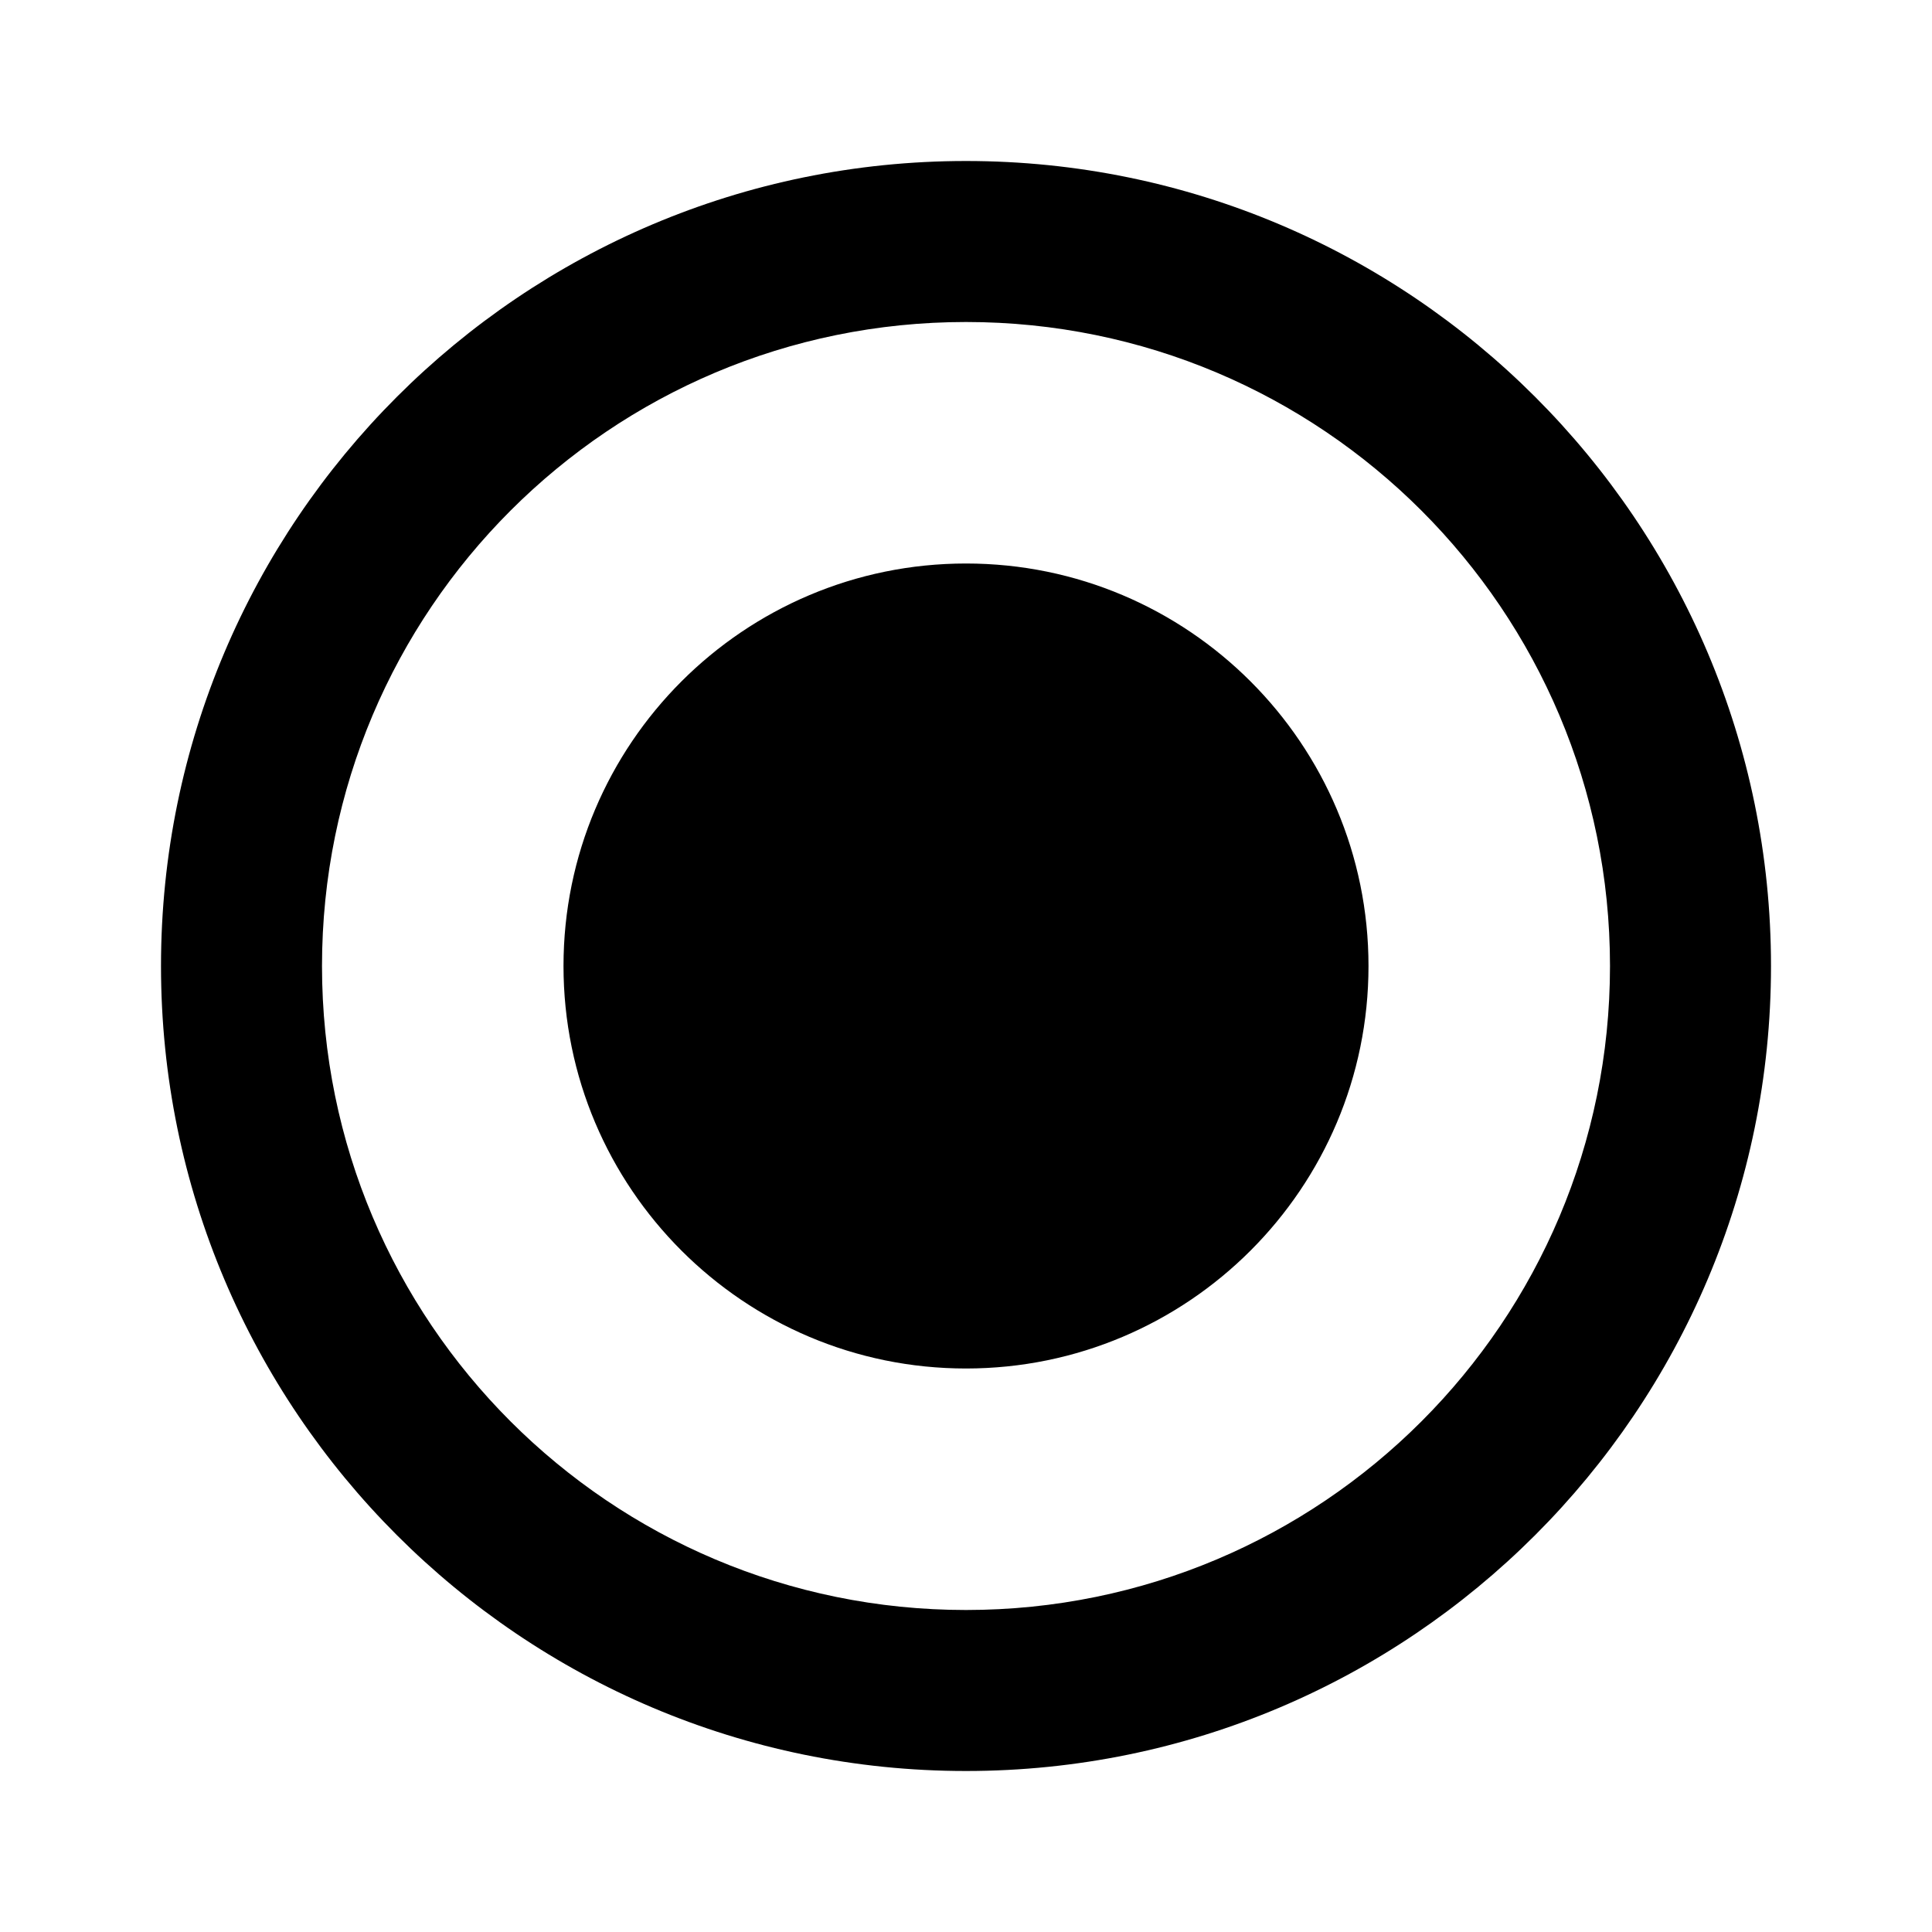
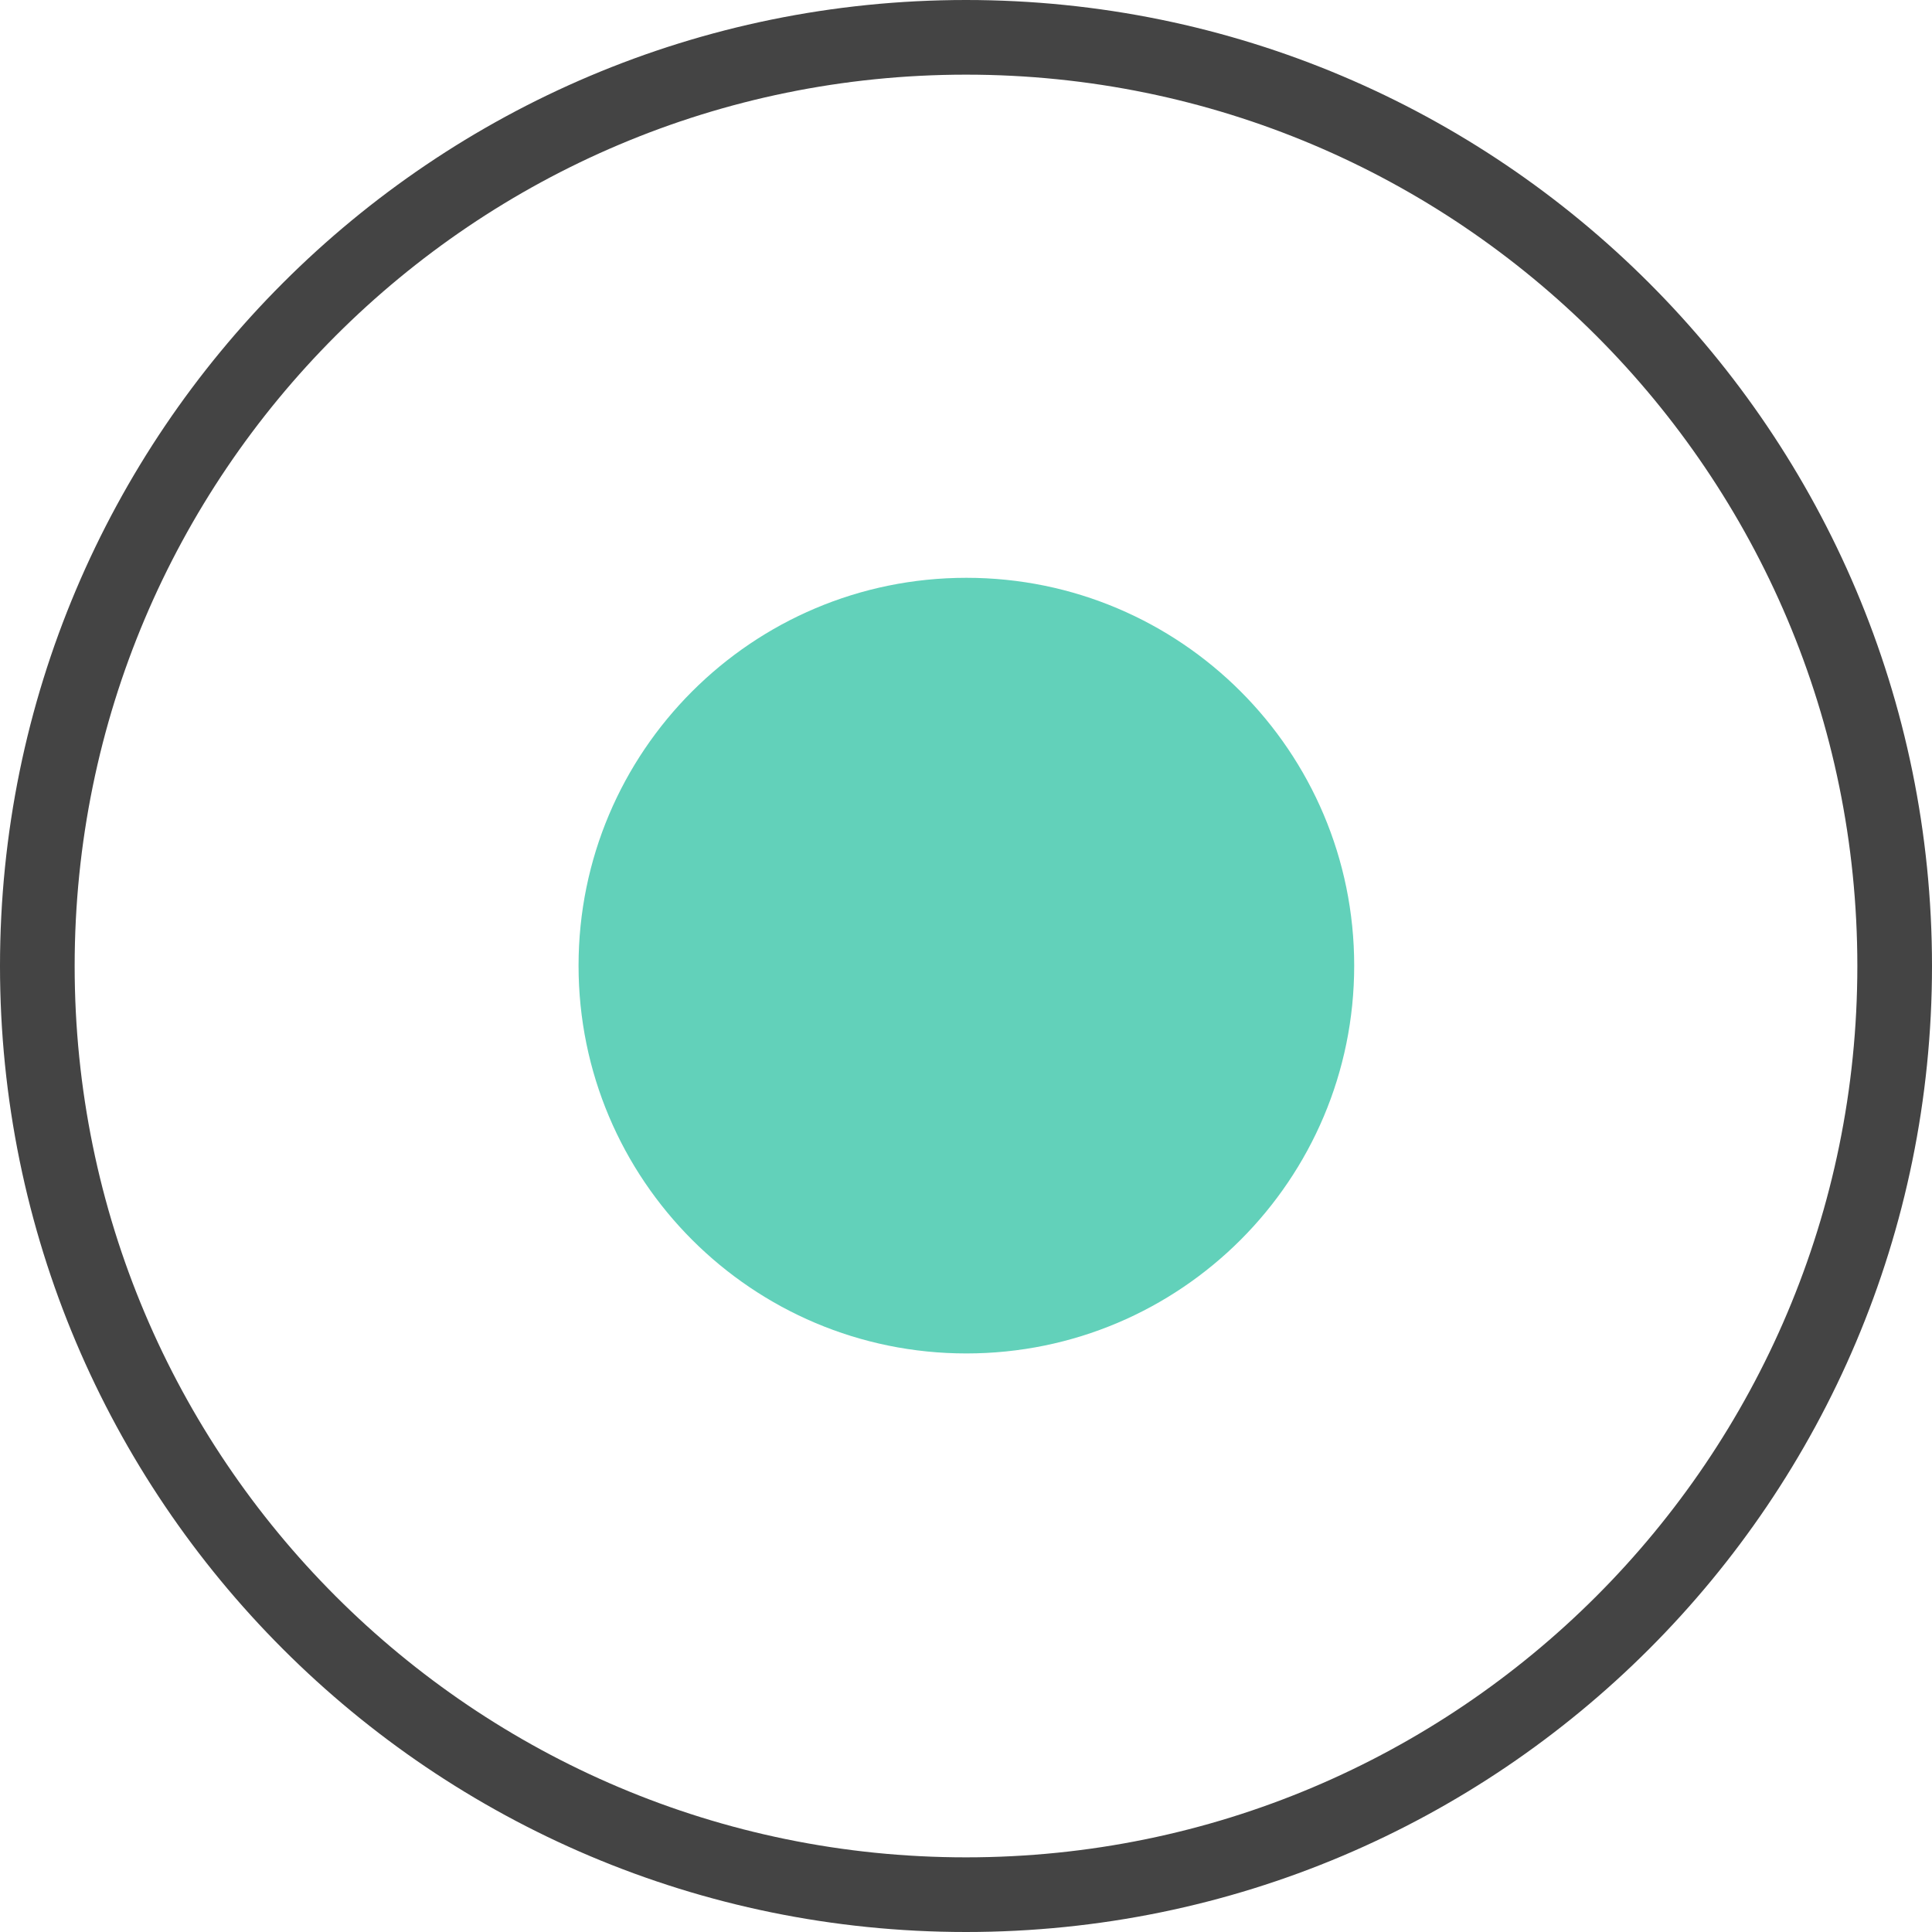
- <svg xmlns="http://www.w3.org/2000/svg" width="24" height="24">
-   <path d="M12 7c-2.76 0-5 2.24-5 5s2.24 5 5 5 5-2.24 5-5-2.24-5-5-5zm0-5C6.48 2 2 6.48 2 12s4.48 10 10 10 10-4.48 10-10S17.52 2 12 2zm0 18c-4.42 0-8-3.58-8-8s3.58-8 8-8 8 3.58 8 8-3.58 8-8 8z" />
+ <svg xmlns="http://www.w3.org/2000/svg" width="51.76" height="51.76">
+   <g fill="rgba(255,255,255,0)" stroke="#444" stroke-linejoin="round" stroke-width="2">
+     <circle cx="25.88" cy="25.88" r="25.88" stroke="none" />
+     <circle cx="25.88" cy="25.88" r="24.88" fill="none" />
+   </g>
+   <circle cx="10.39" cy="10.39" r="10.39" transform="translate(15.5 15.48)" fill="#62d1ba" />
</svg>
